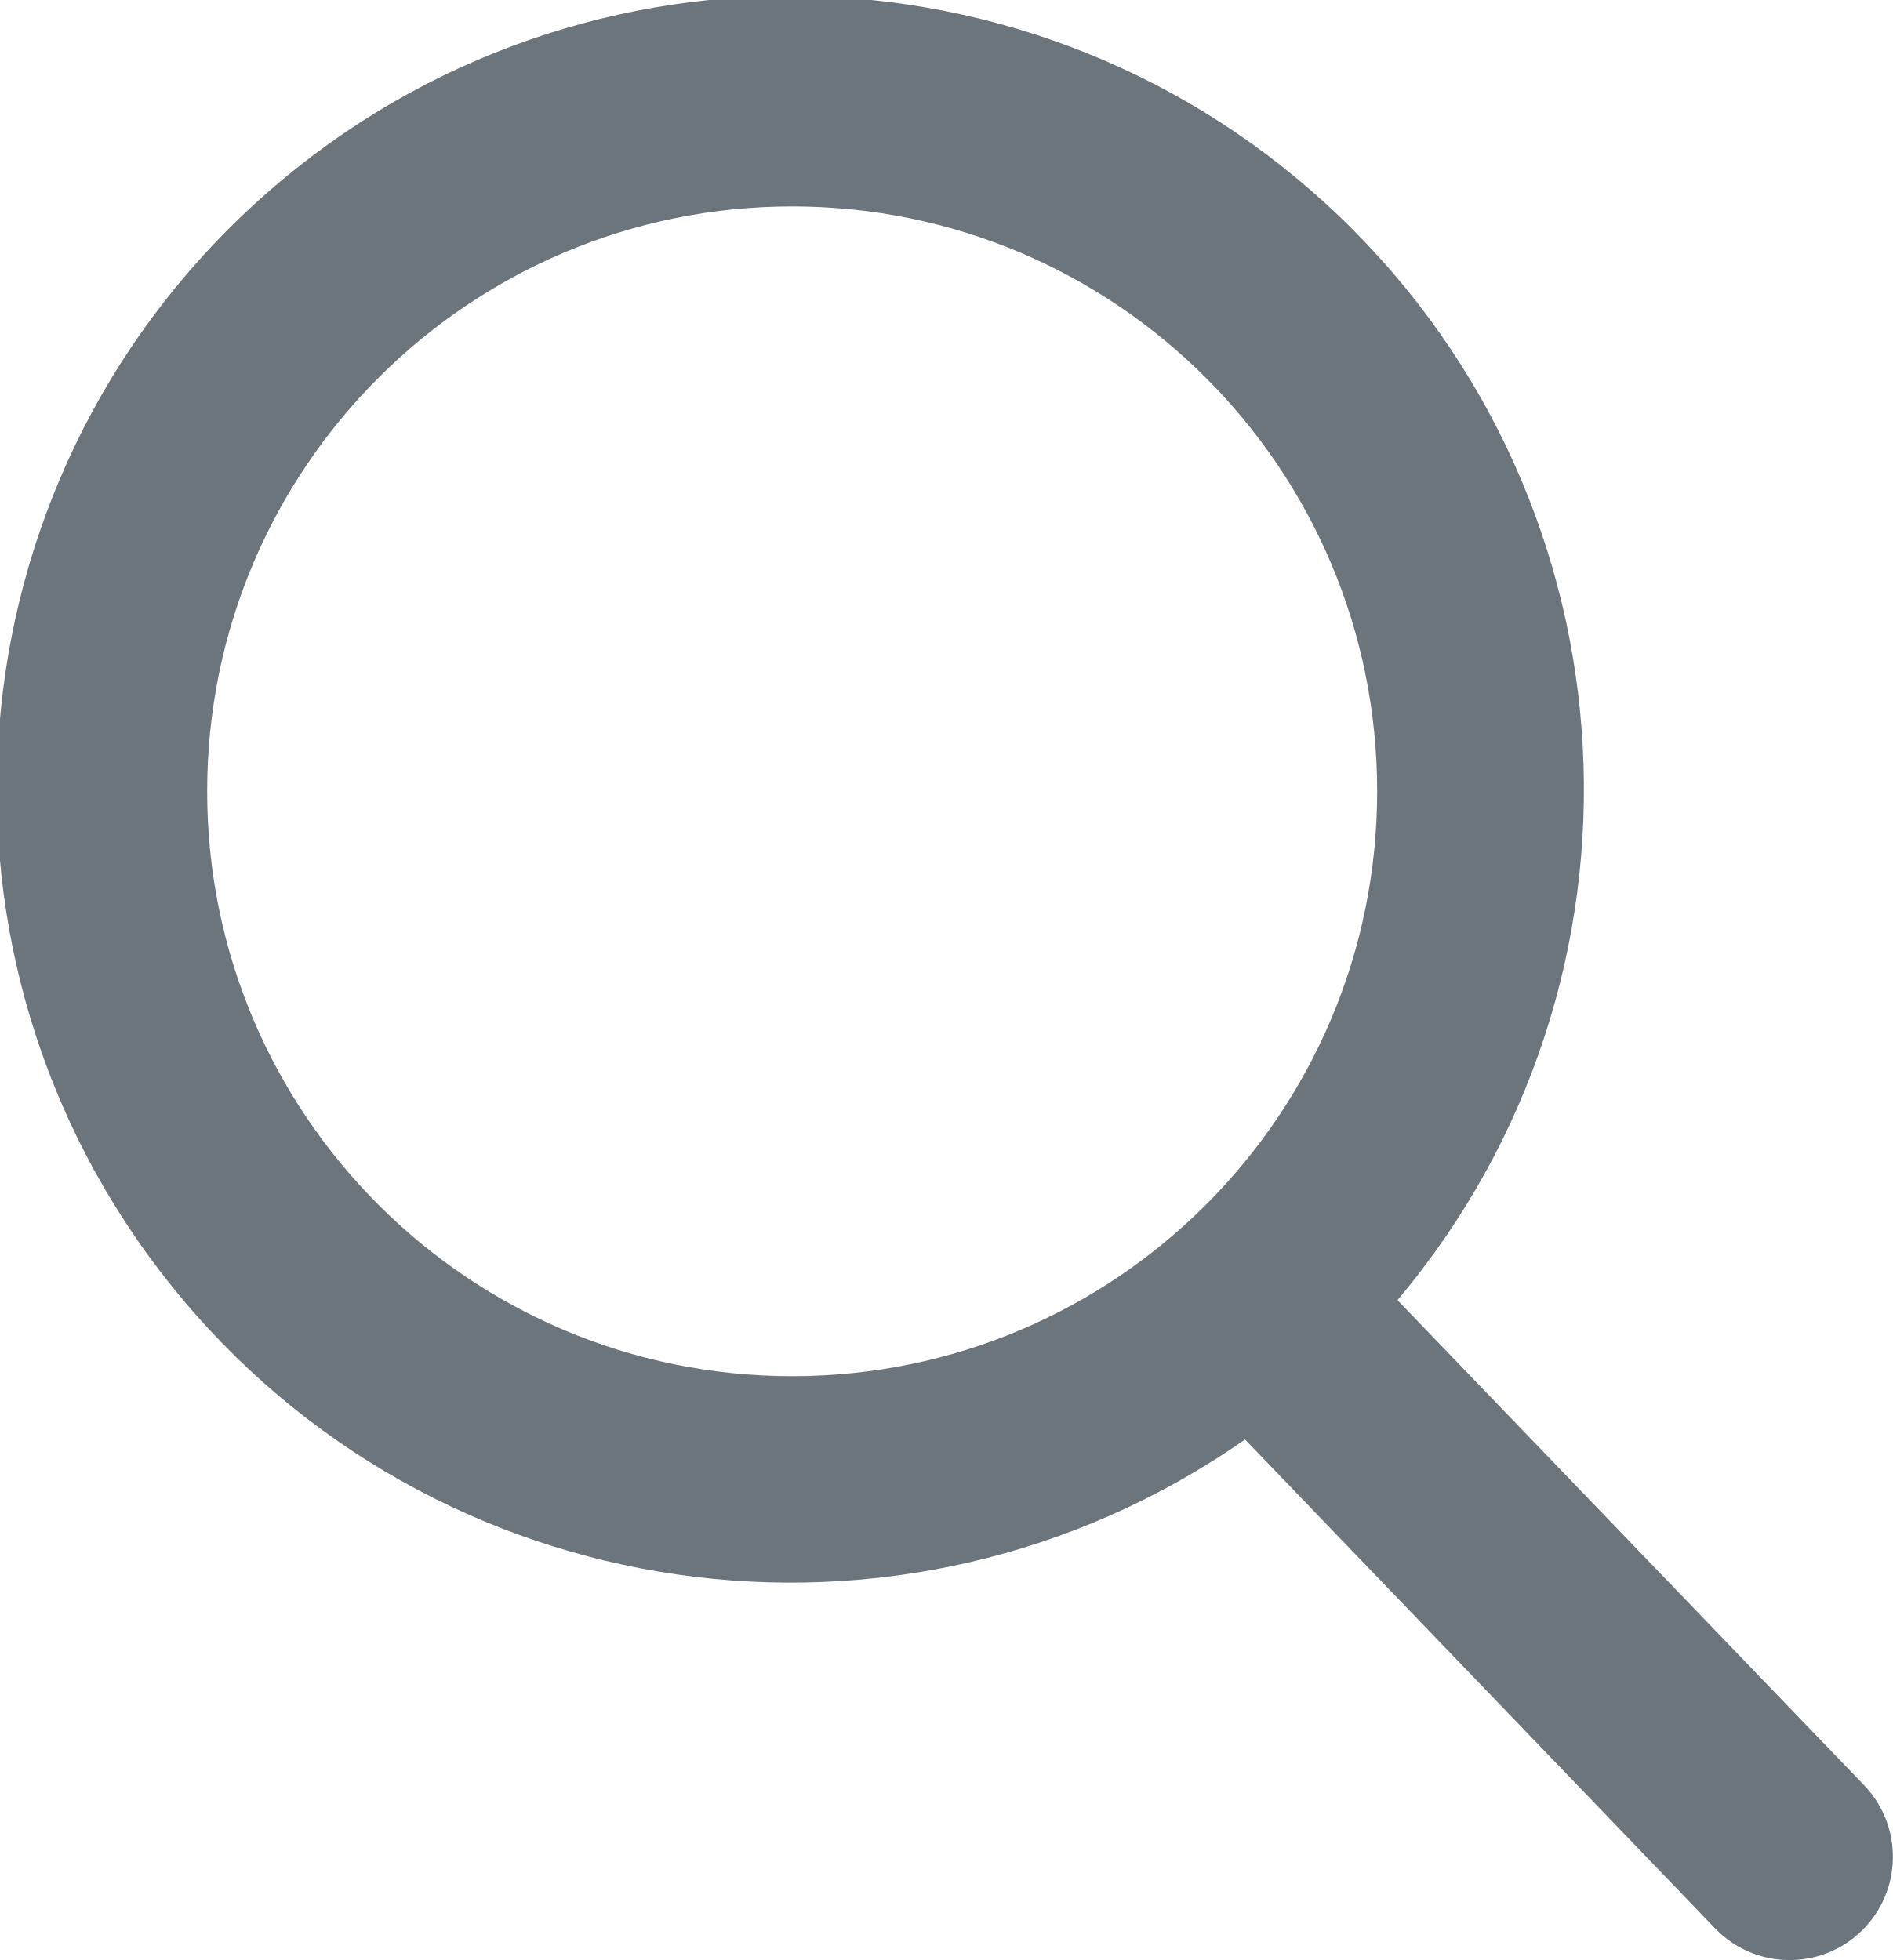
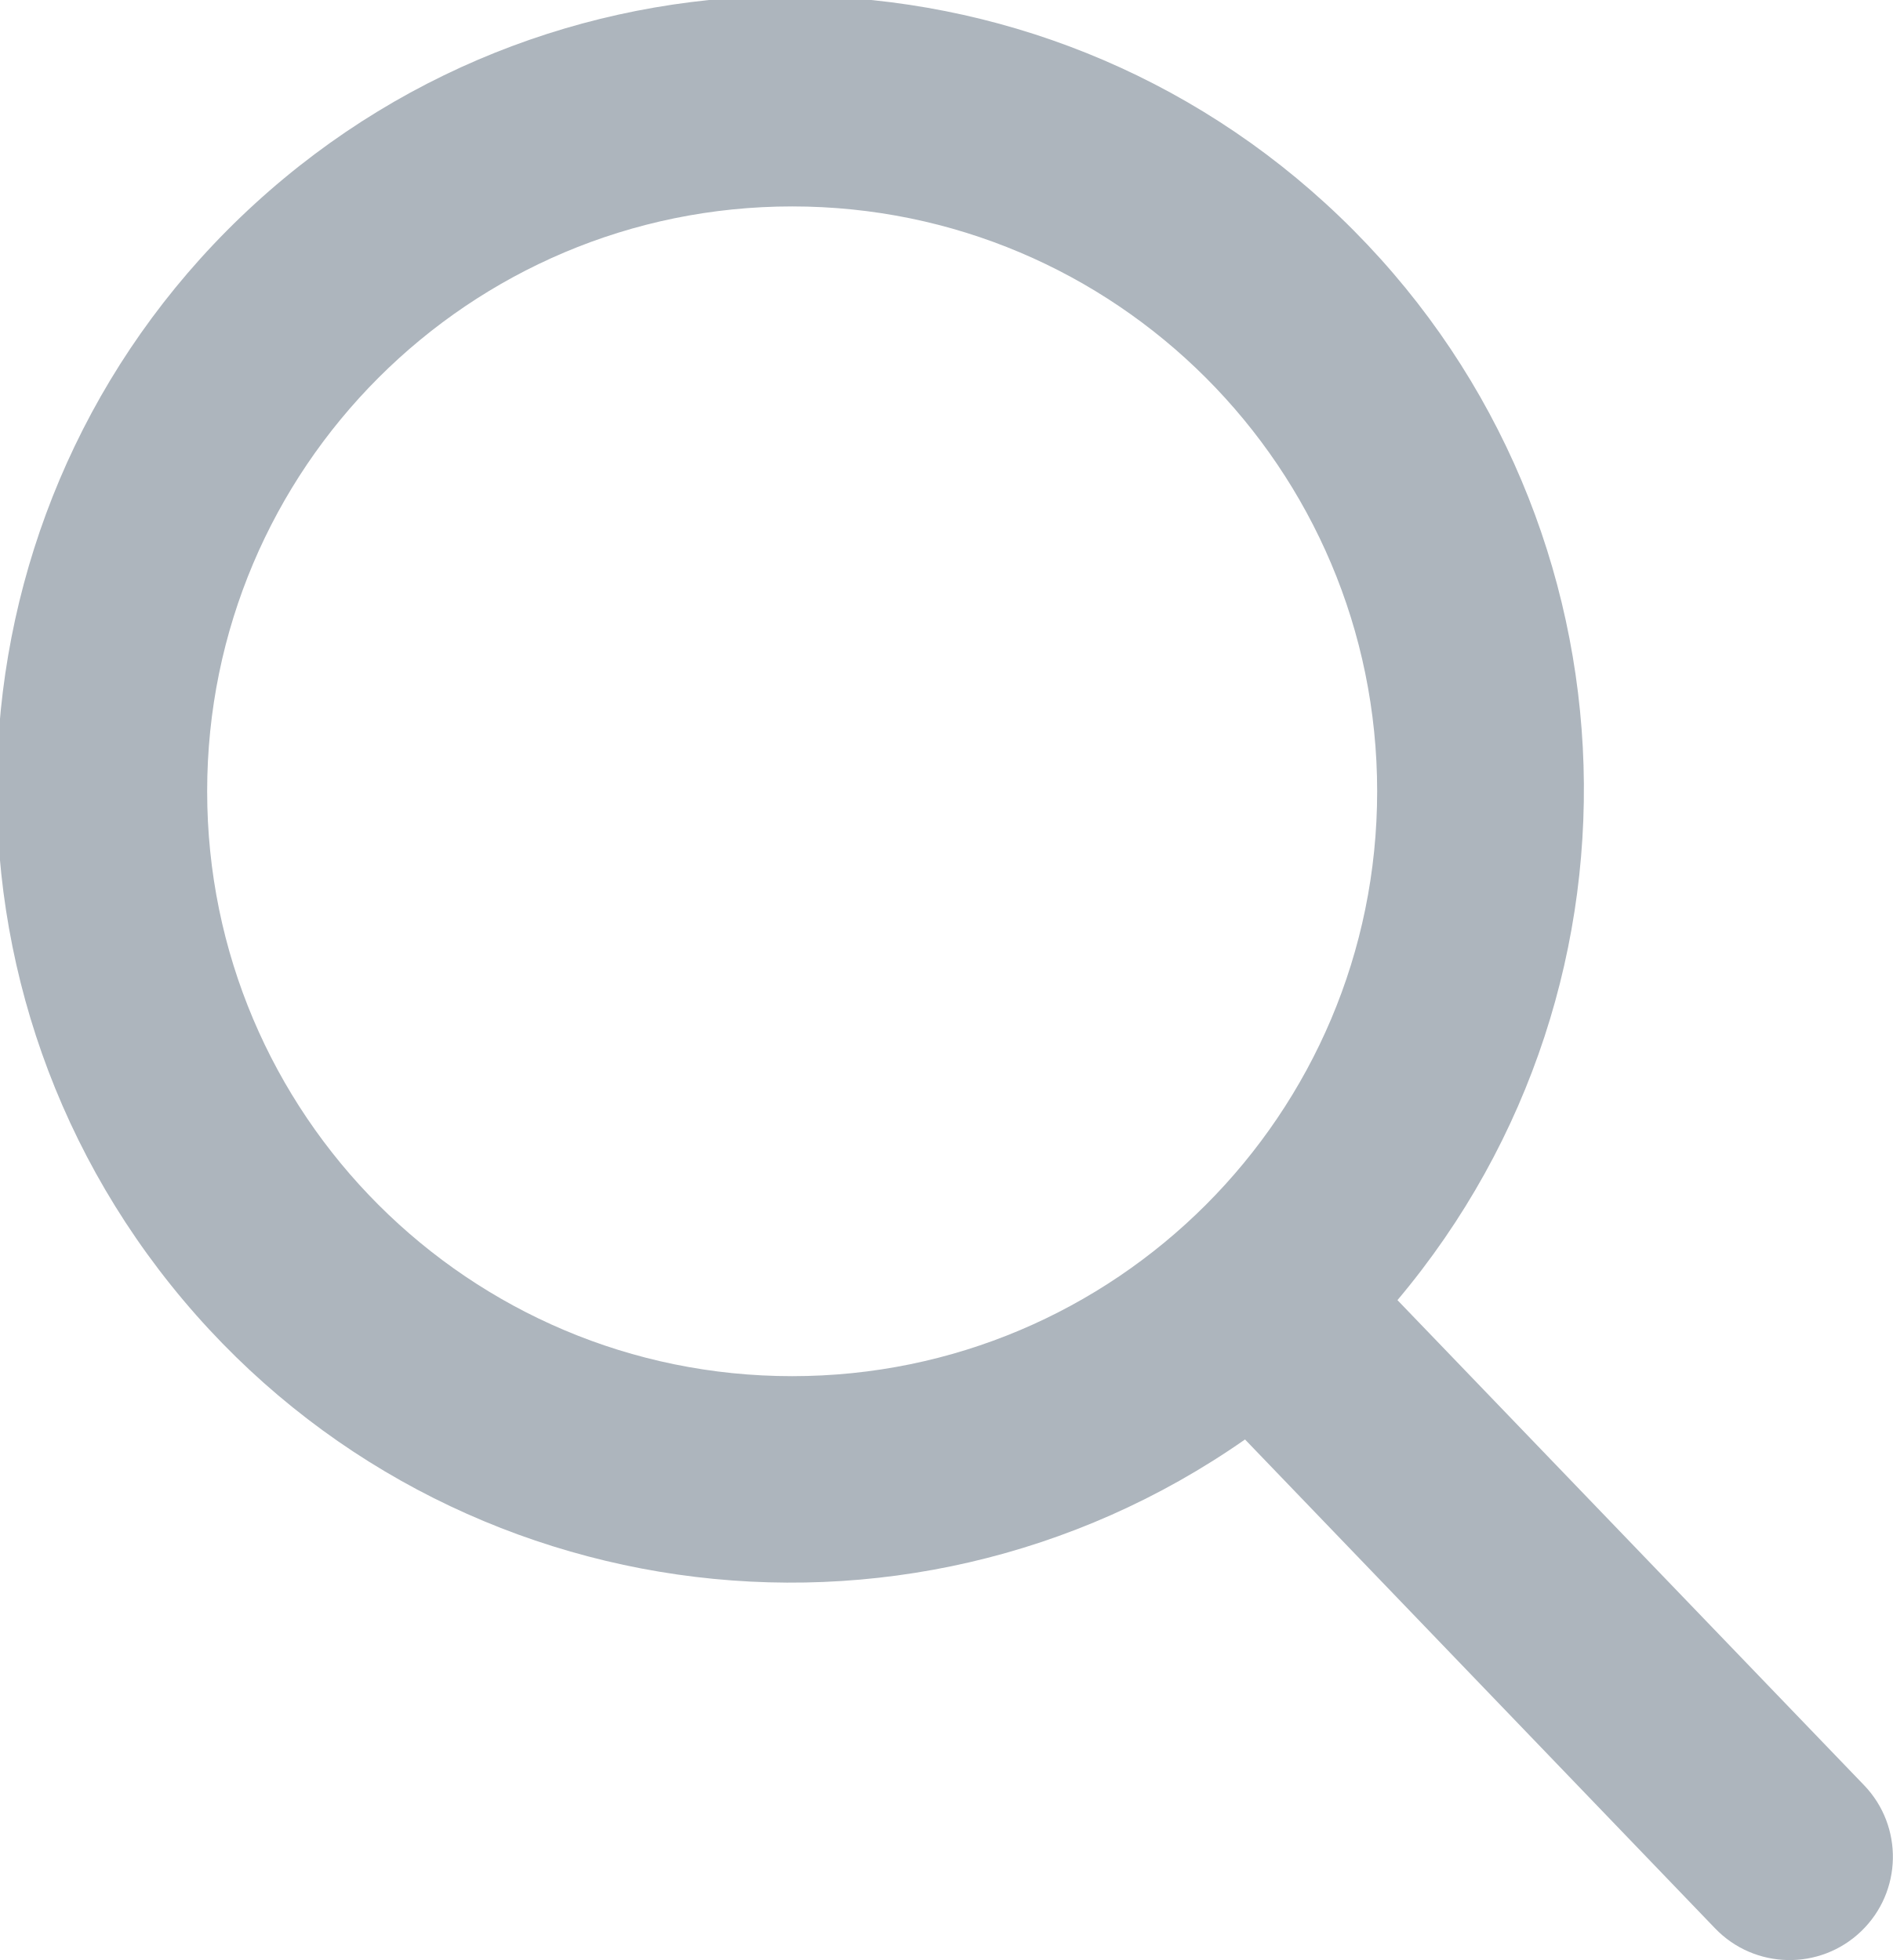
<svg xmlns="http://www.w3.org/2000/svg" id="Capa_1" data-name="Capa 1" viewBox="0 0 55 56.97">
  <defs>
-     <style>.cls-1{fill:#6c757c;}</style>
+     <style>.cls-1{fill:#adb5bd;}</style>
  </defs>
  <path class="cls-1" d="M55.15,51.89,41.59,37.79a23.06,23.06,0,1,0-4.43,4.05L50.82,56.05a3,3,0,0,0,4.33-4.16ZM24,6A17,17,0,1,1,7,23,17,17,0,0,1,24,6Z" transform="translate(-0.98 0)" />
</svg>
